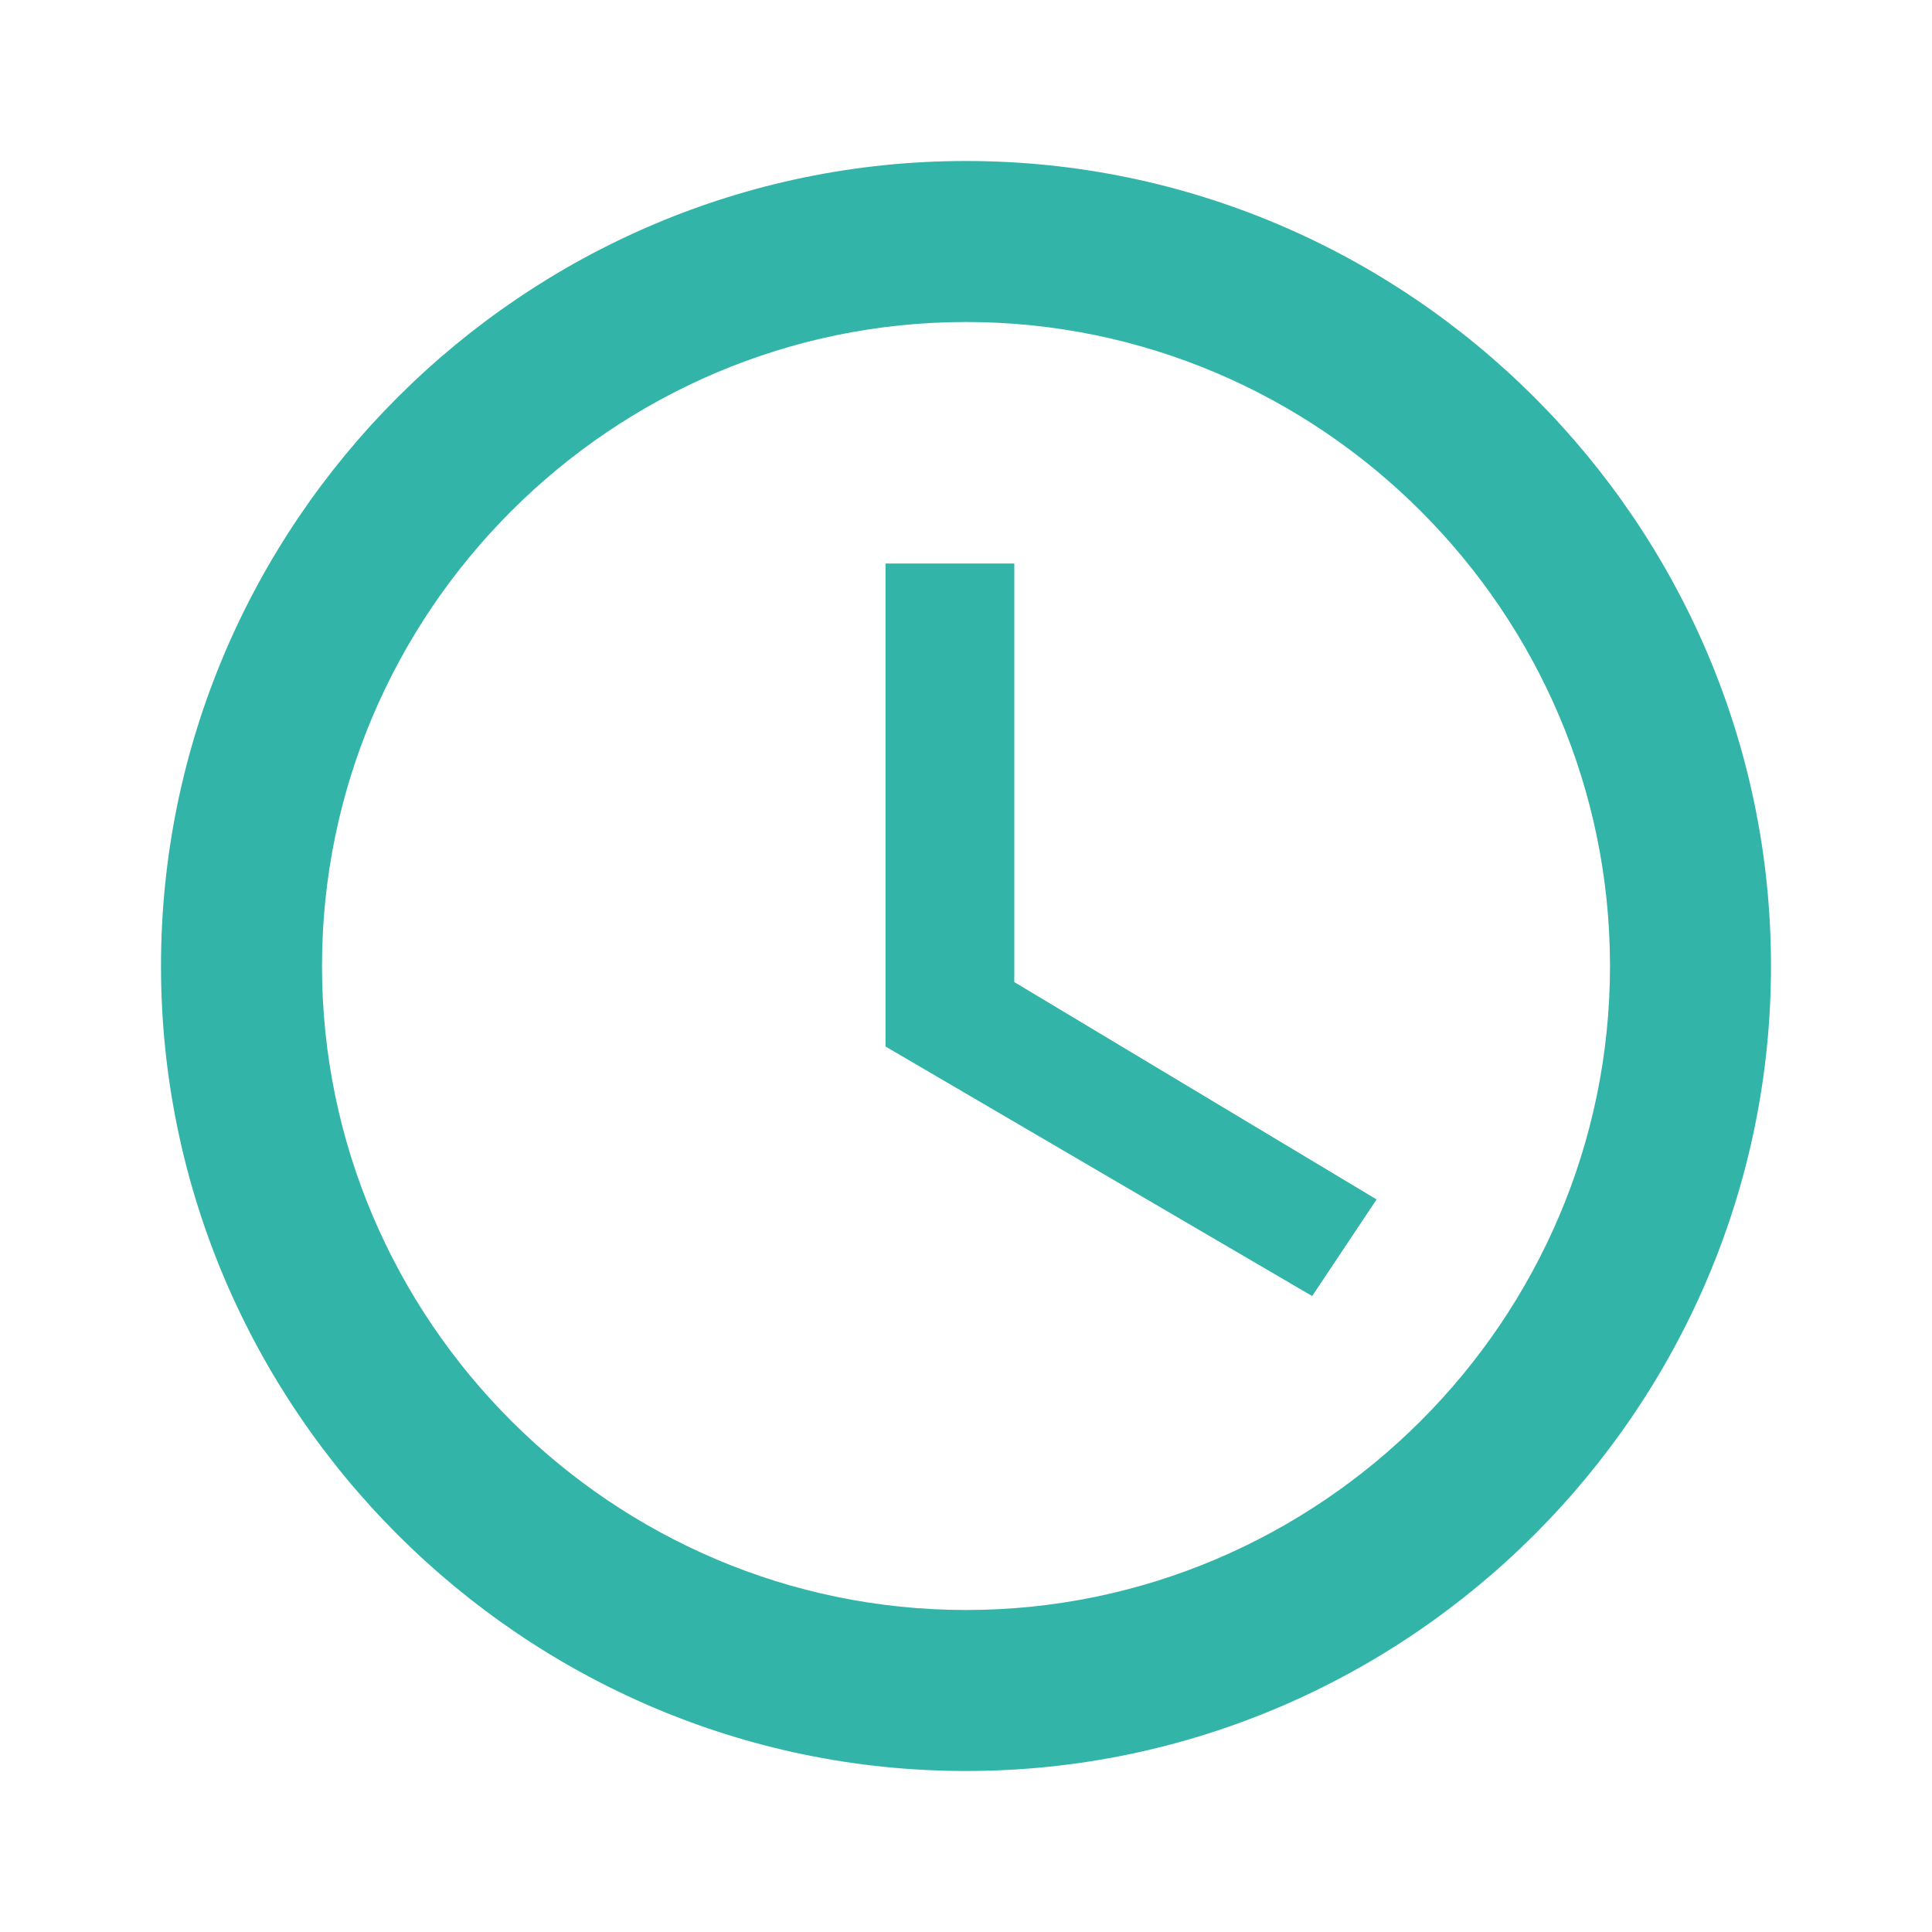
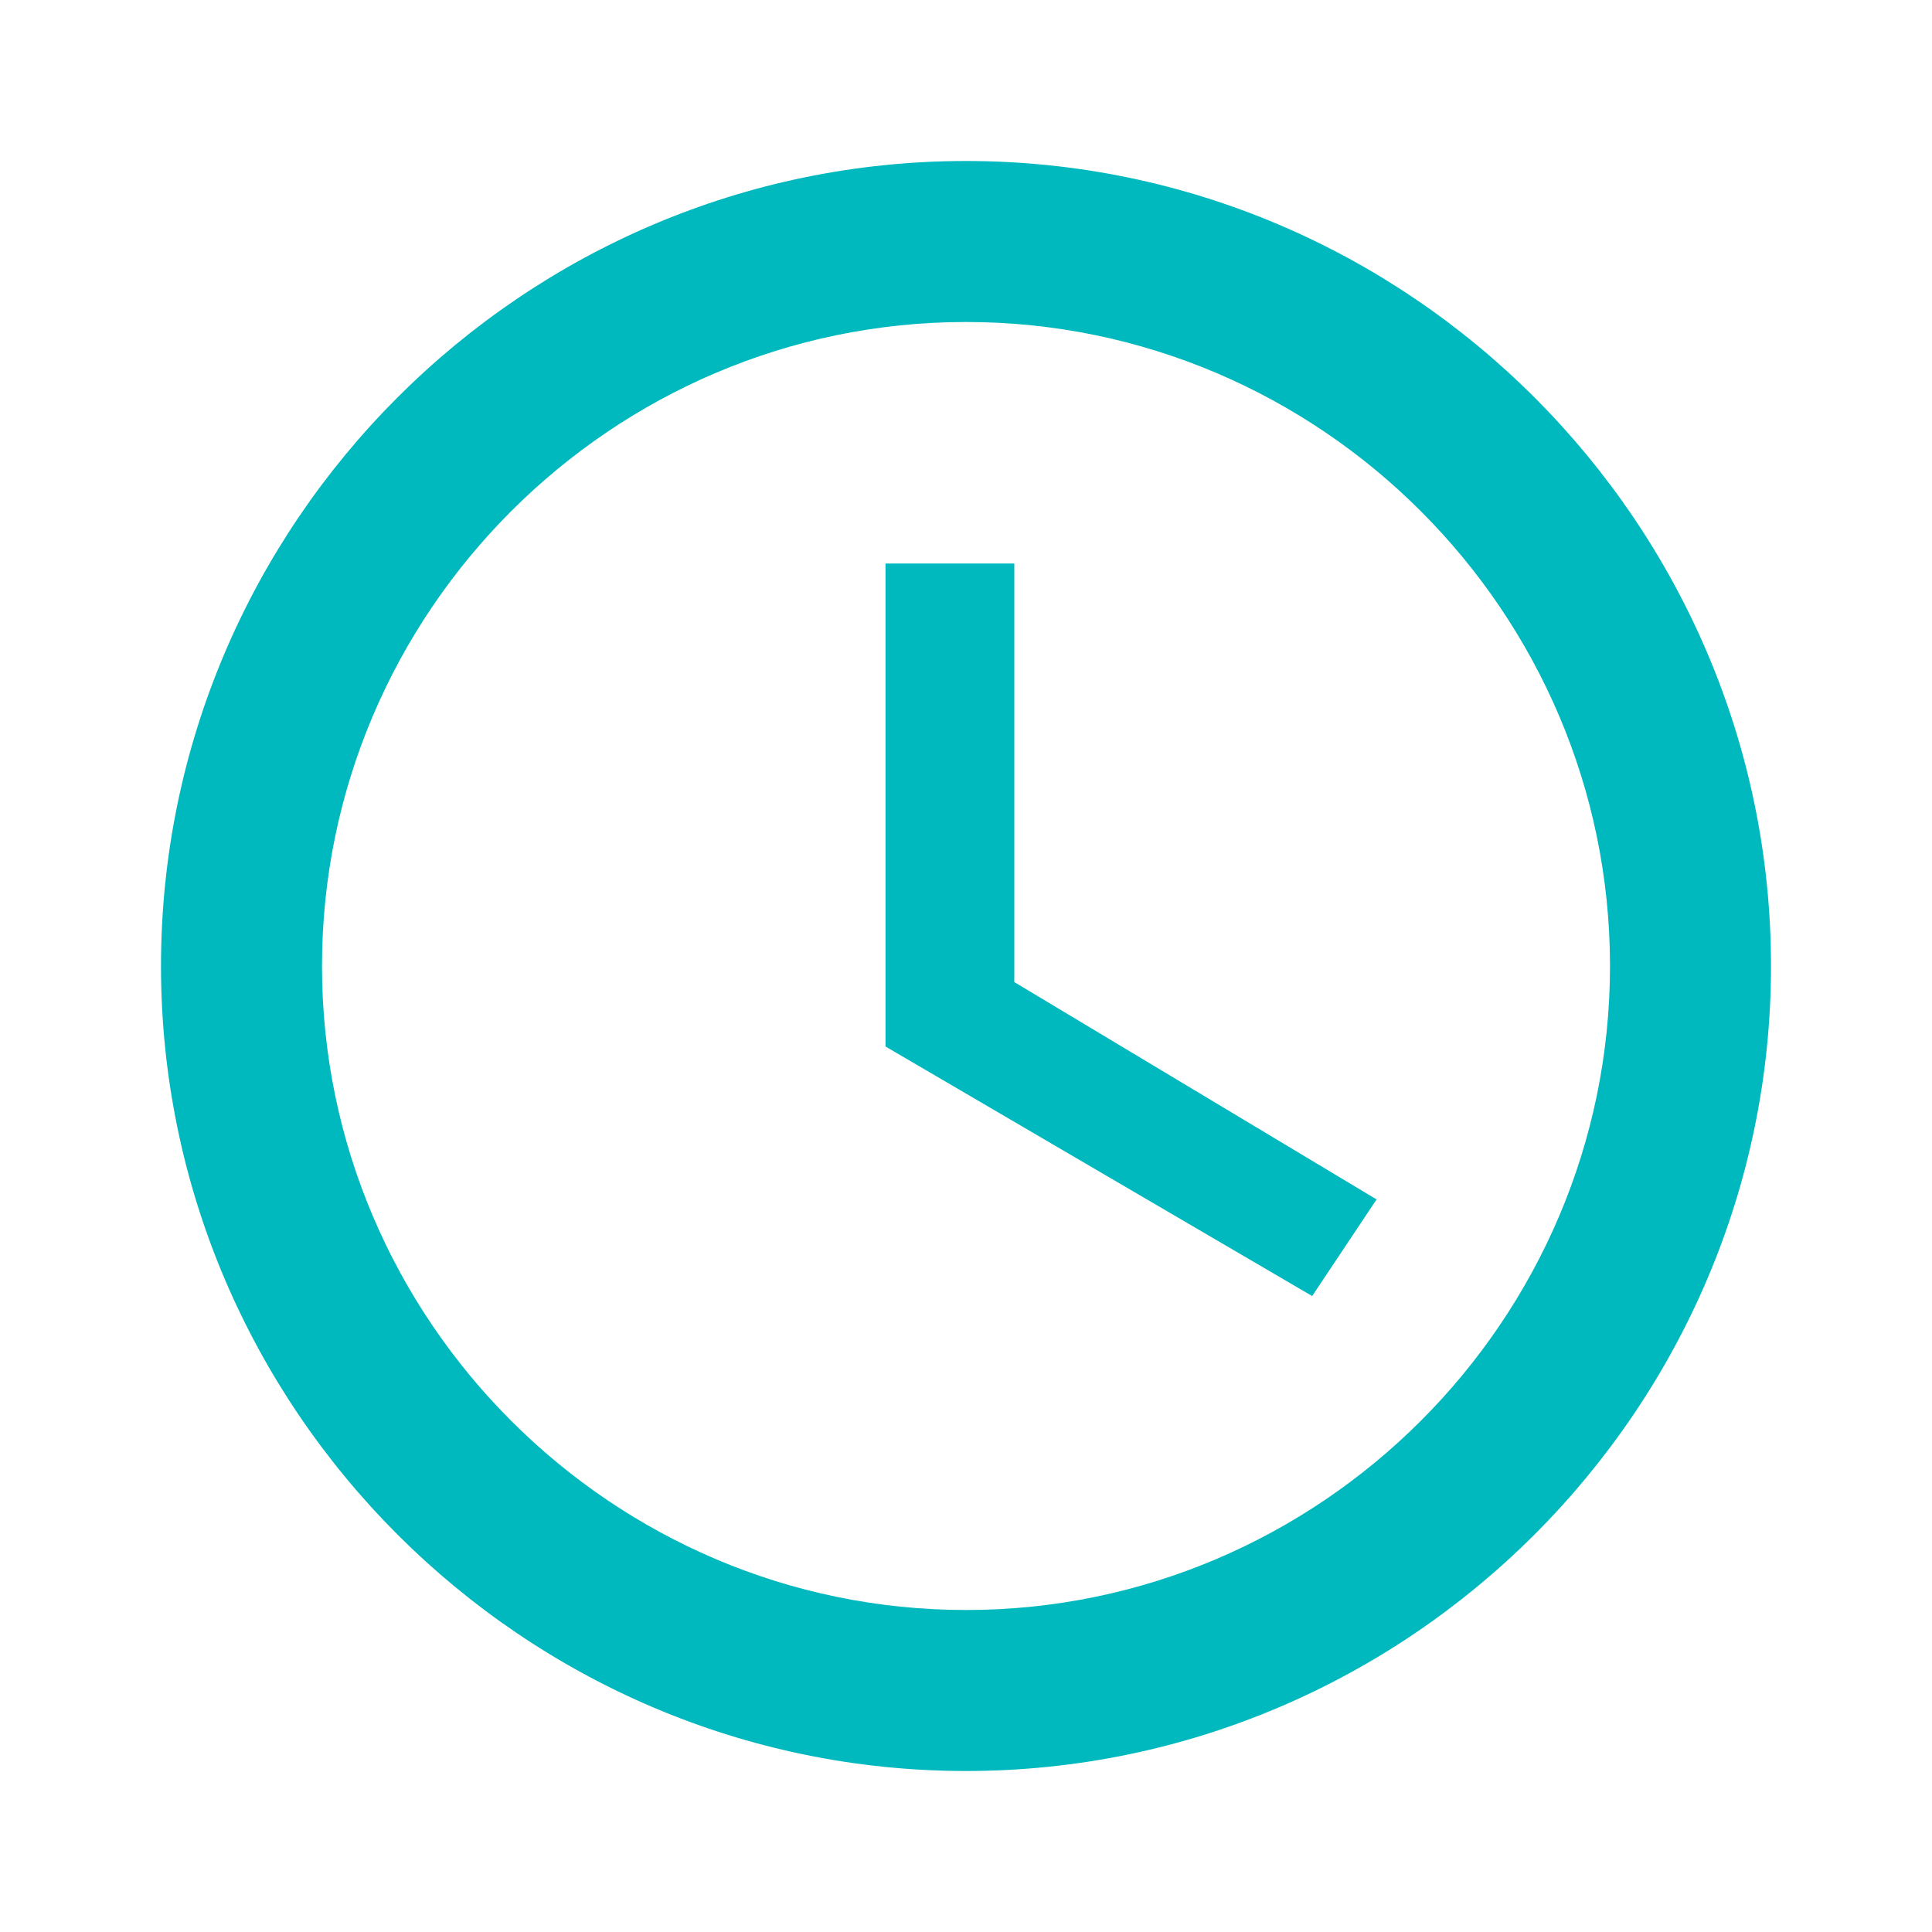
<svg xmlns="http://www.w3.org/2000/svg" version="1.1" id="Capa_1" x="0px" y="0px" viewBox="0 0 24 24" style="enable-background:new 0 0 24 24;" xml:space="preserve">
  <style type="text/css">
- 	.st0{fill:#32b5a8;}
+ 	.st0{fill:#00B9BE;}
	.st1{fill:none;}
</style>
  <path class="st0" d="M12,2C6.5,2,2,6.5,2,12s4.5,10,10,10c5.5,0,10-4.5,10-10S17.5,2,12,2z M12,20c-4.4,0-8-3.6-8-8s3.6-8,8-8  s8,3.6,8,8S16.4,20,12,20z" />
  <path class="st1" d="M0,0h24v24H0V0z" />
  <path class="st0" d="M12.5,7H11v6l5.3,3.1l0.8-1.2l-4.5-2.7V7z" />
</svg>
